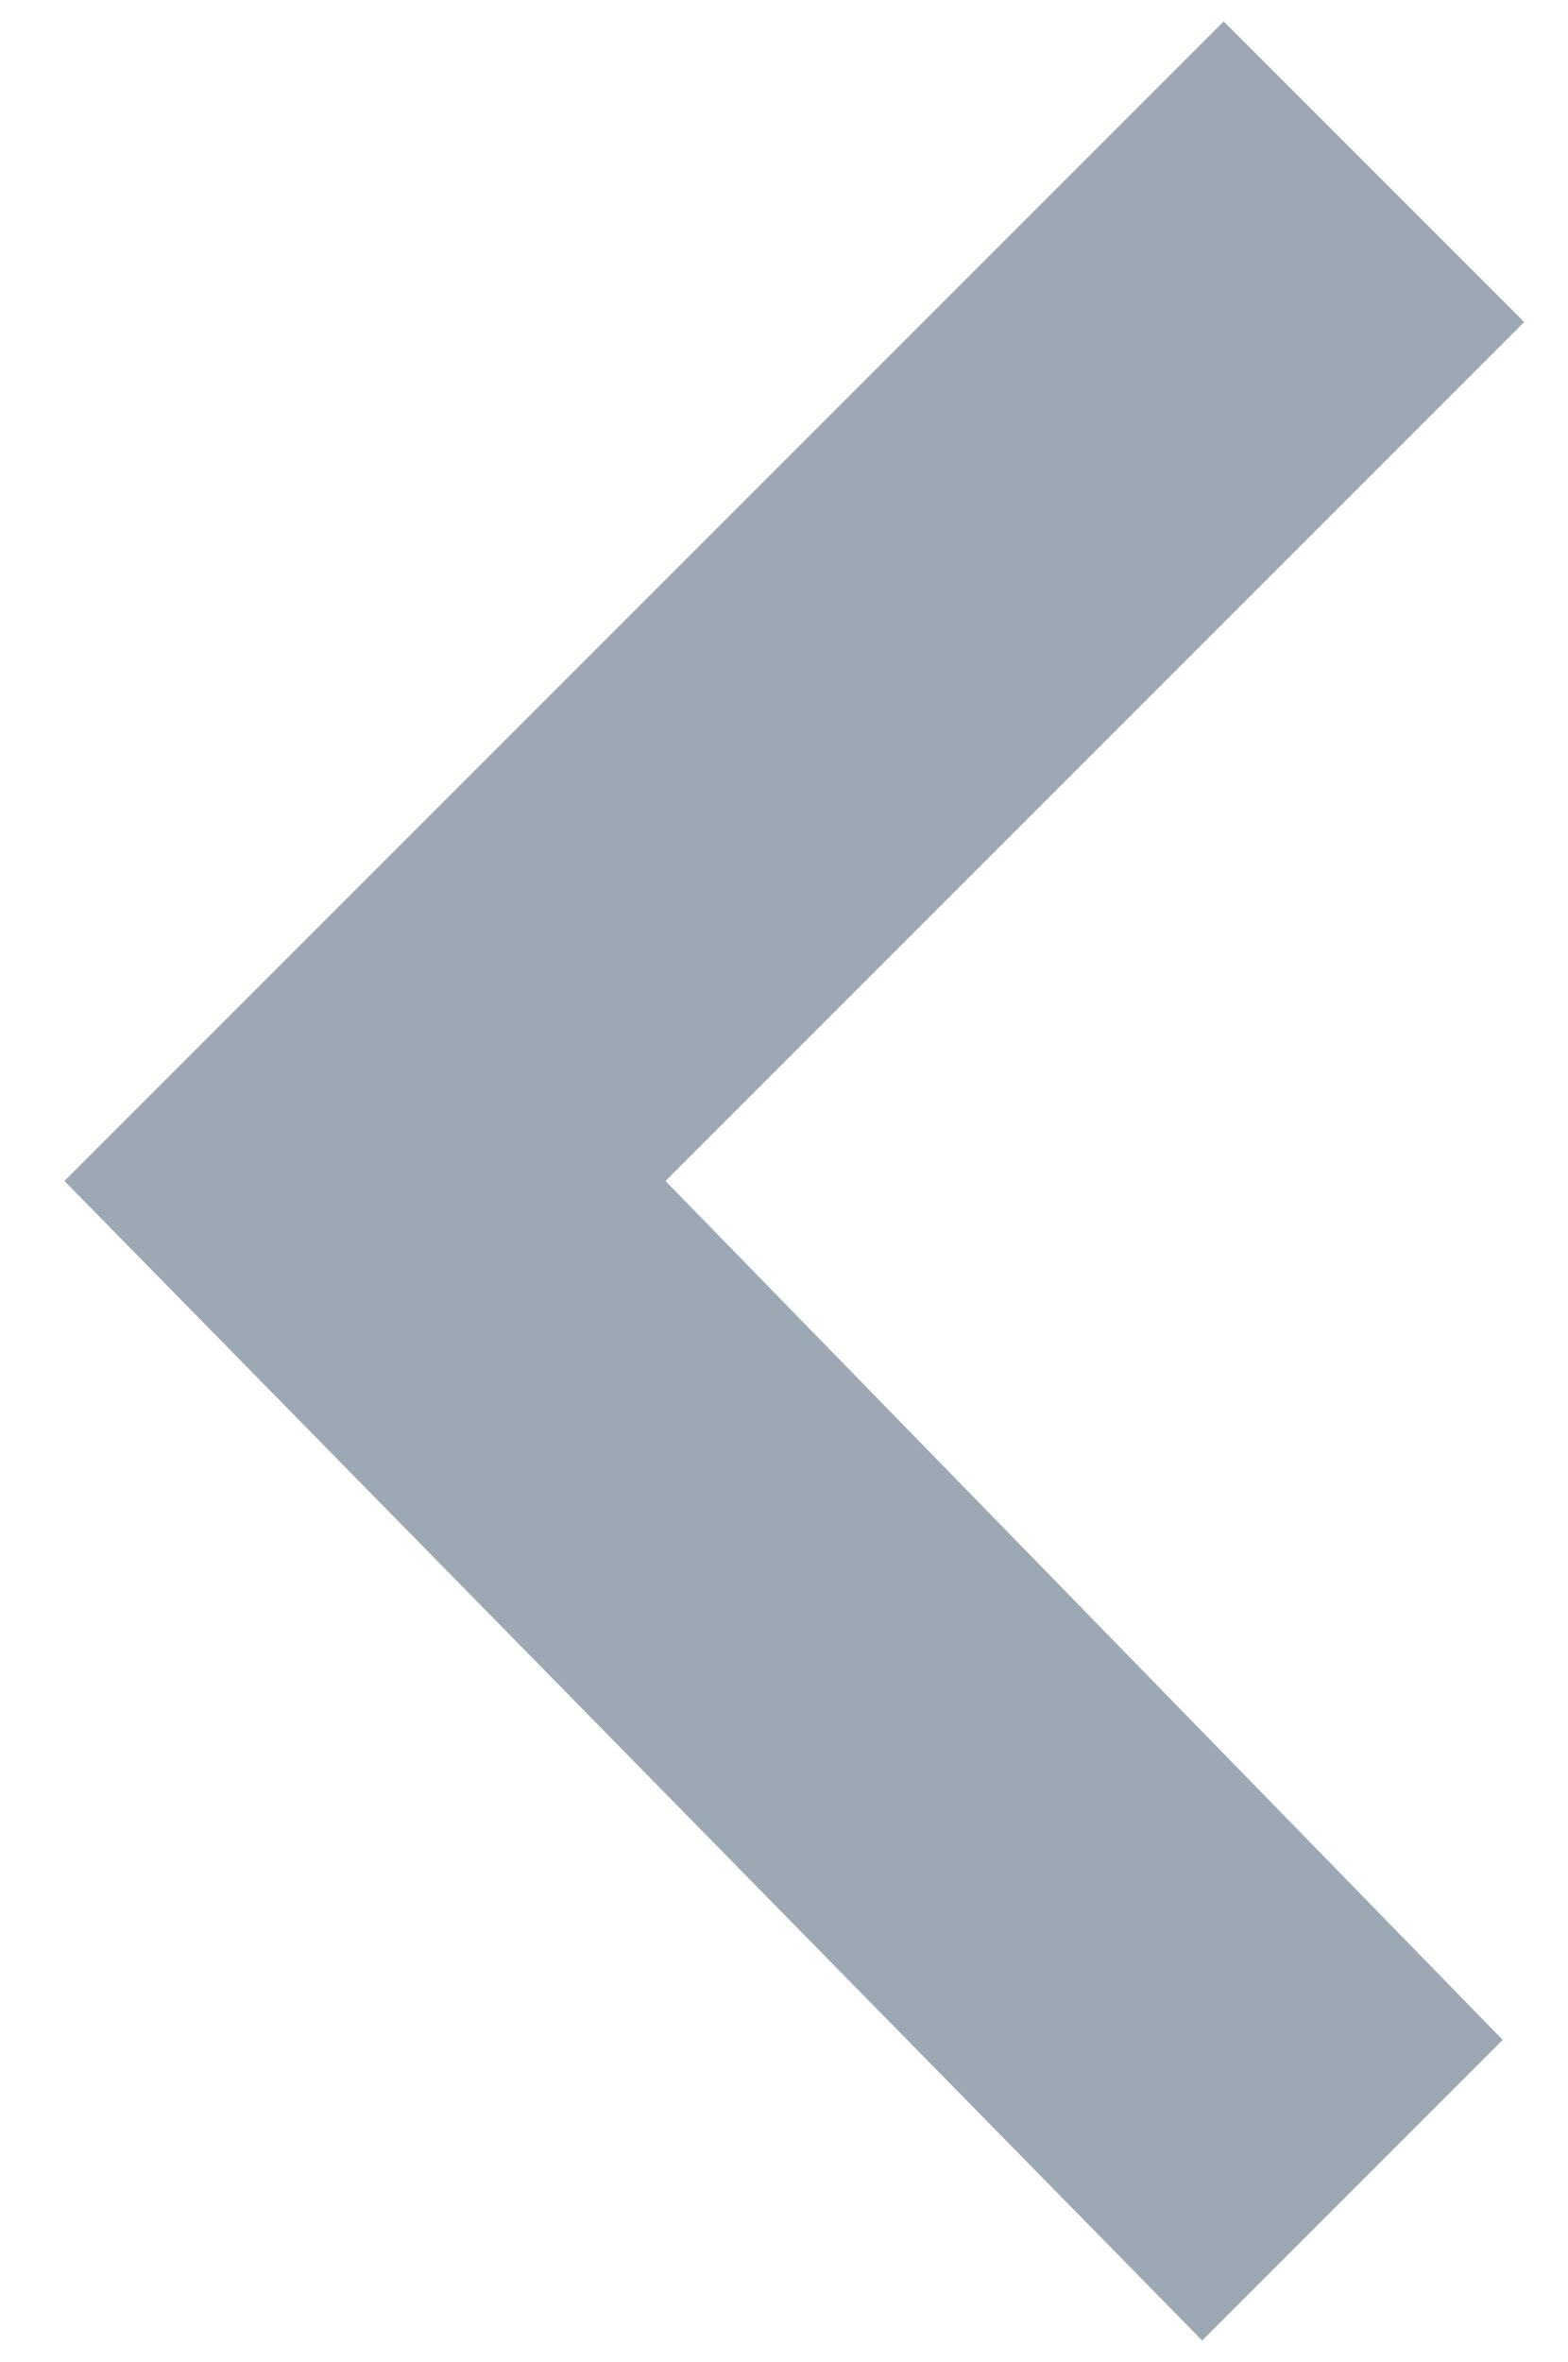
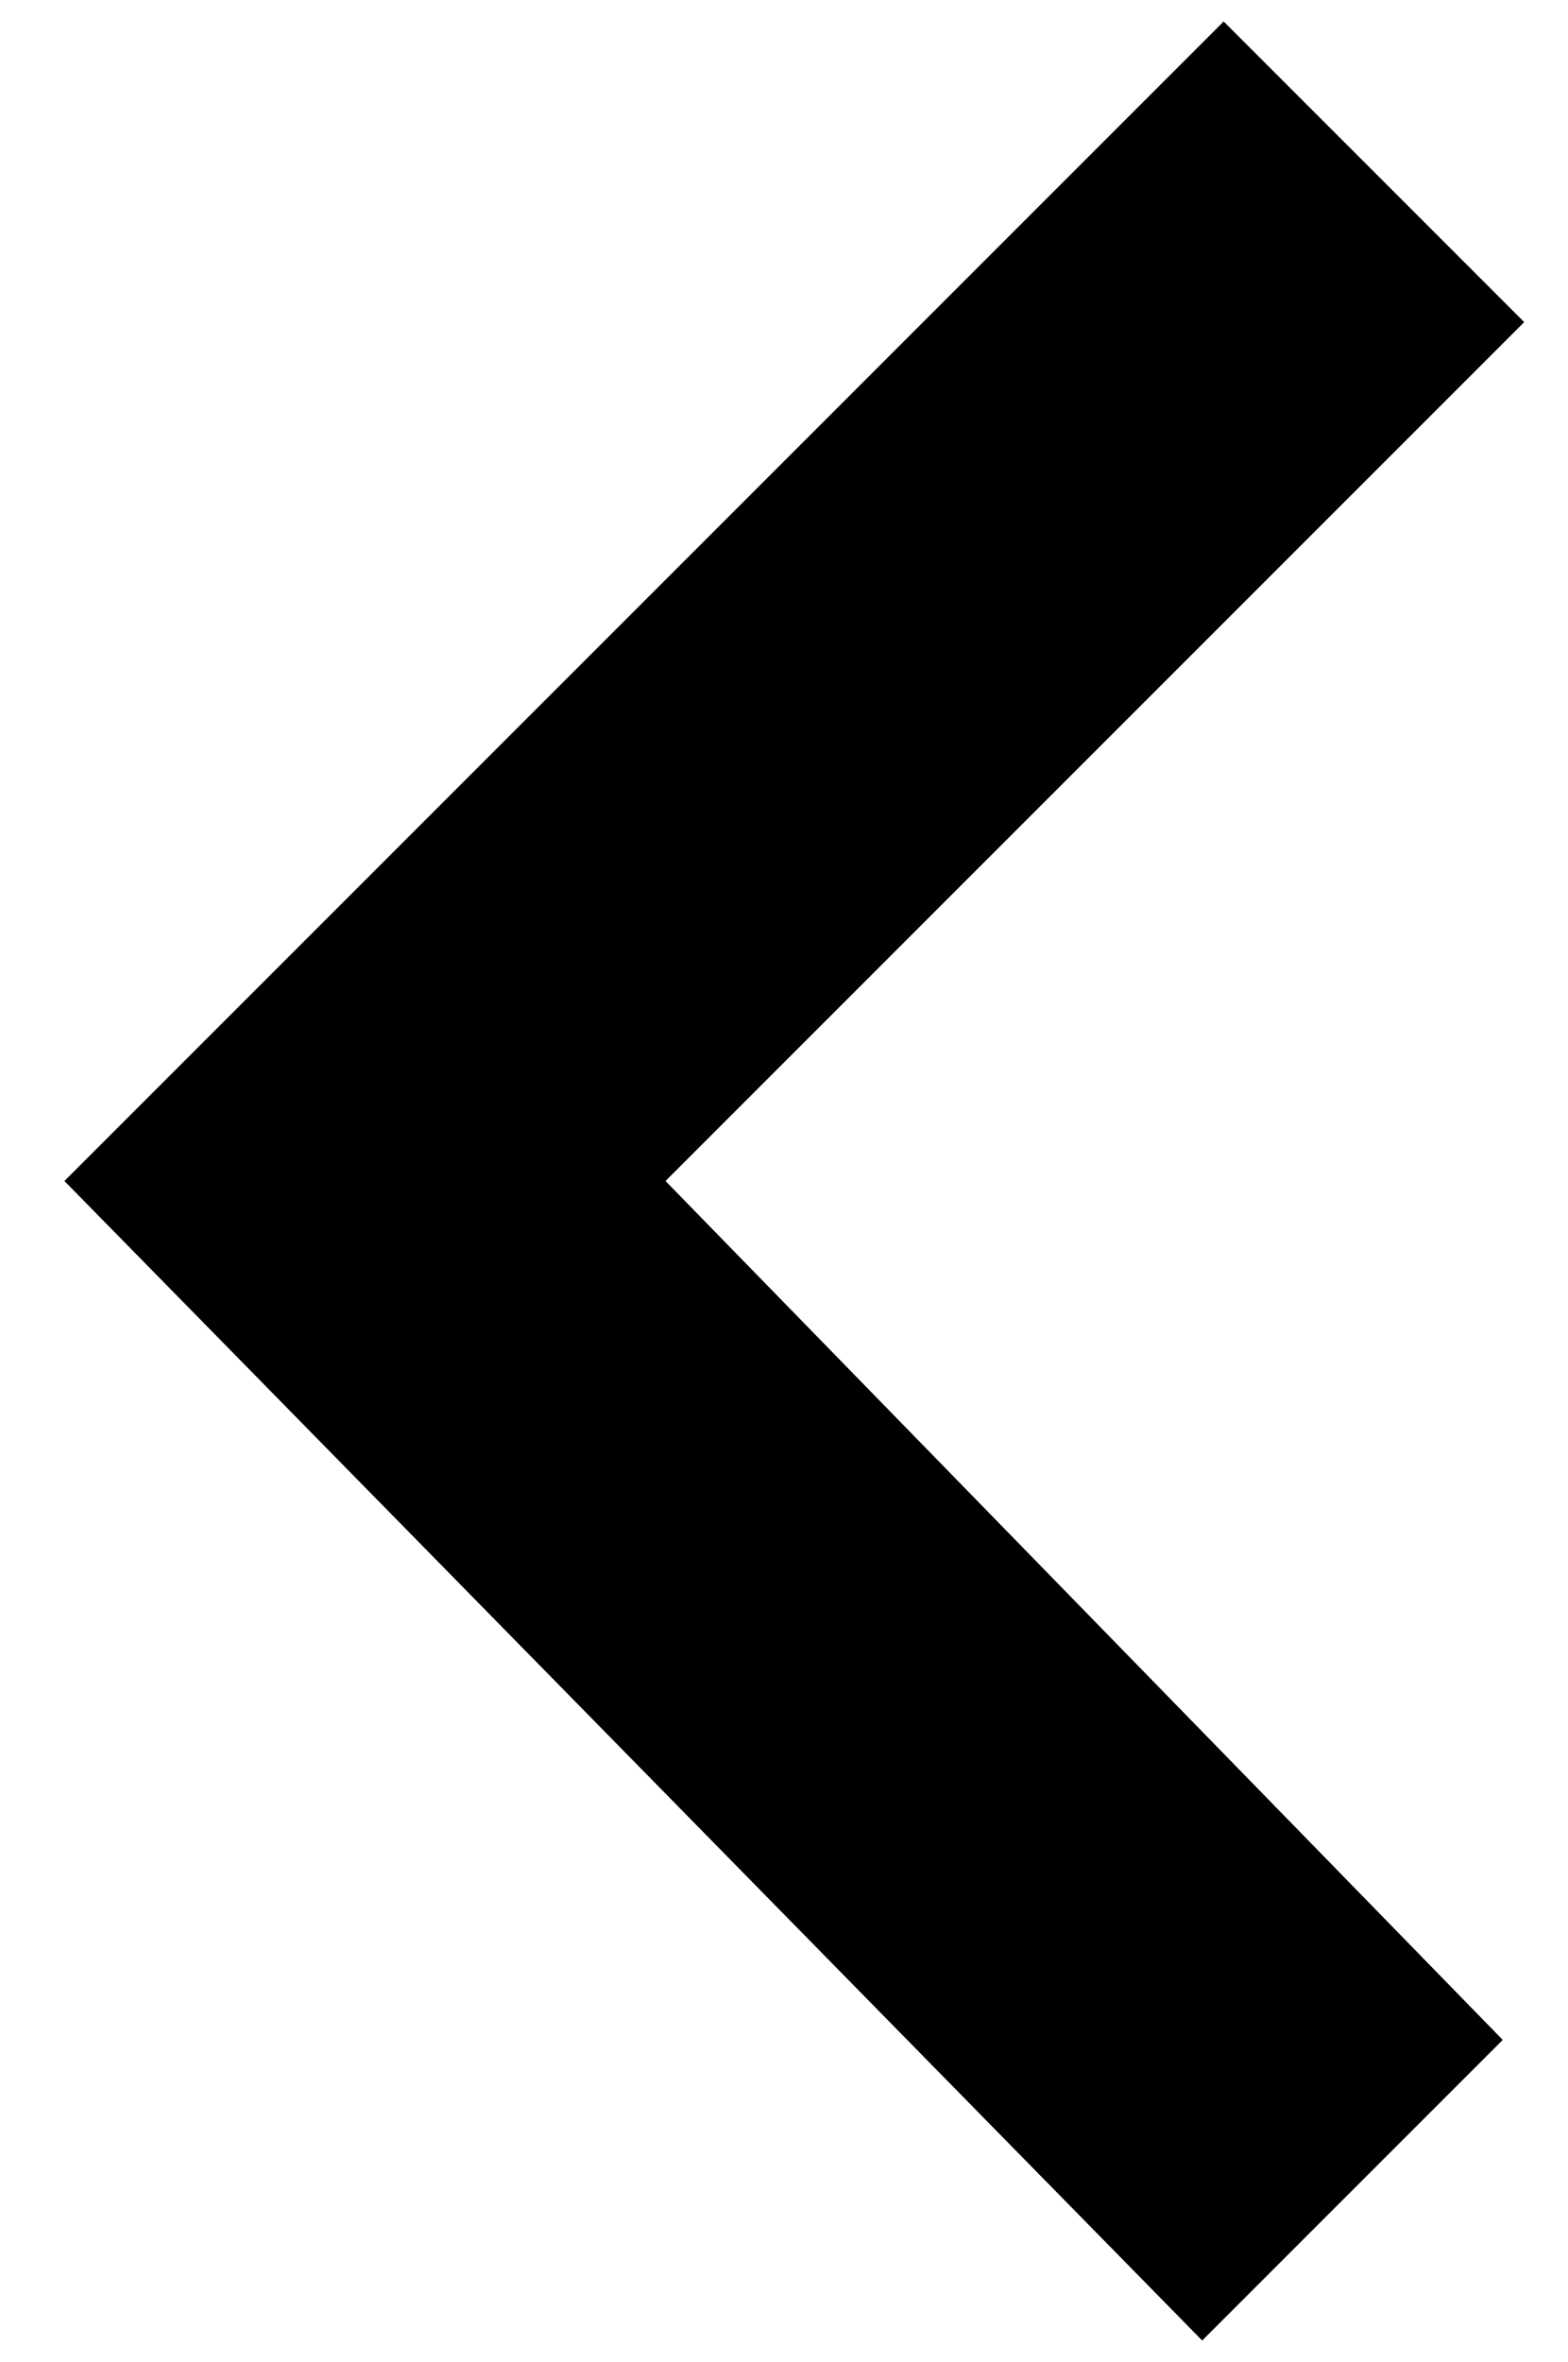
<svg xmlns="http://www.w3.org/2000/svg" version="1.1" x="0px" y="0px" viewBox="0 0 7.3 11" style="enable-background:new 0 0 7.3 11;" xml:space="preserve">
  <style type="text/css">
- 	.arrow-0{fill:#9CA9B4;}
- 	.arrow-1{display:none;fill:none;stroke:#9CA9B4;stroke-width:2;stroke-miterlimit:10;}
- 	.arrow-2{display:none;fill:#9CA9B4;}
+ 	.arrow-1{display:none;fill:none;stroke-width:2;stroke-miterlimit:10;}
+ 	.arrow-2{display:none;}
</style>
  <g>
    <polygon class="arrow-0" points="5.6,10.9 0.3,5.5 5.7,0.1 7.1,1.5 3.1,5.5 7,9.5  " />
  </g>
  <polyline class="arrow-1" points="20.6,10.2 25.3,5.5 20.5,0.8 " />
  <rect x="4.5" y="4.3" transform="matrix(0.21 -0.9777 0.9777 0.21 5.5624 17.1285)" class="arrow-2" width="17.8" height="1.6" />
</svg>
